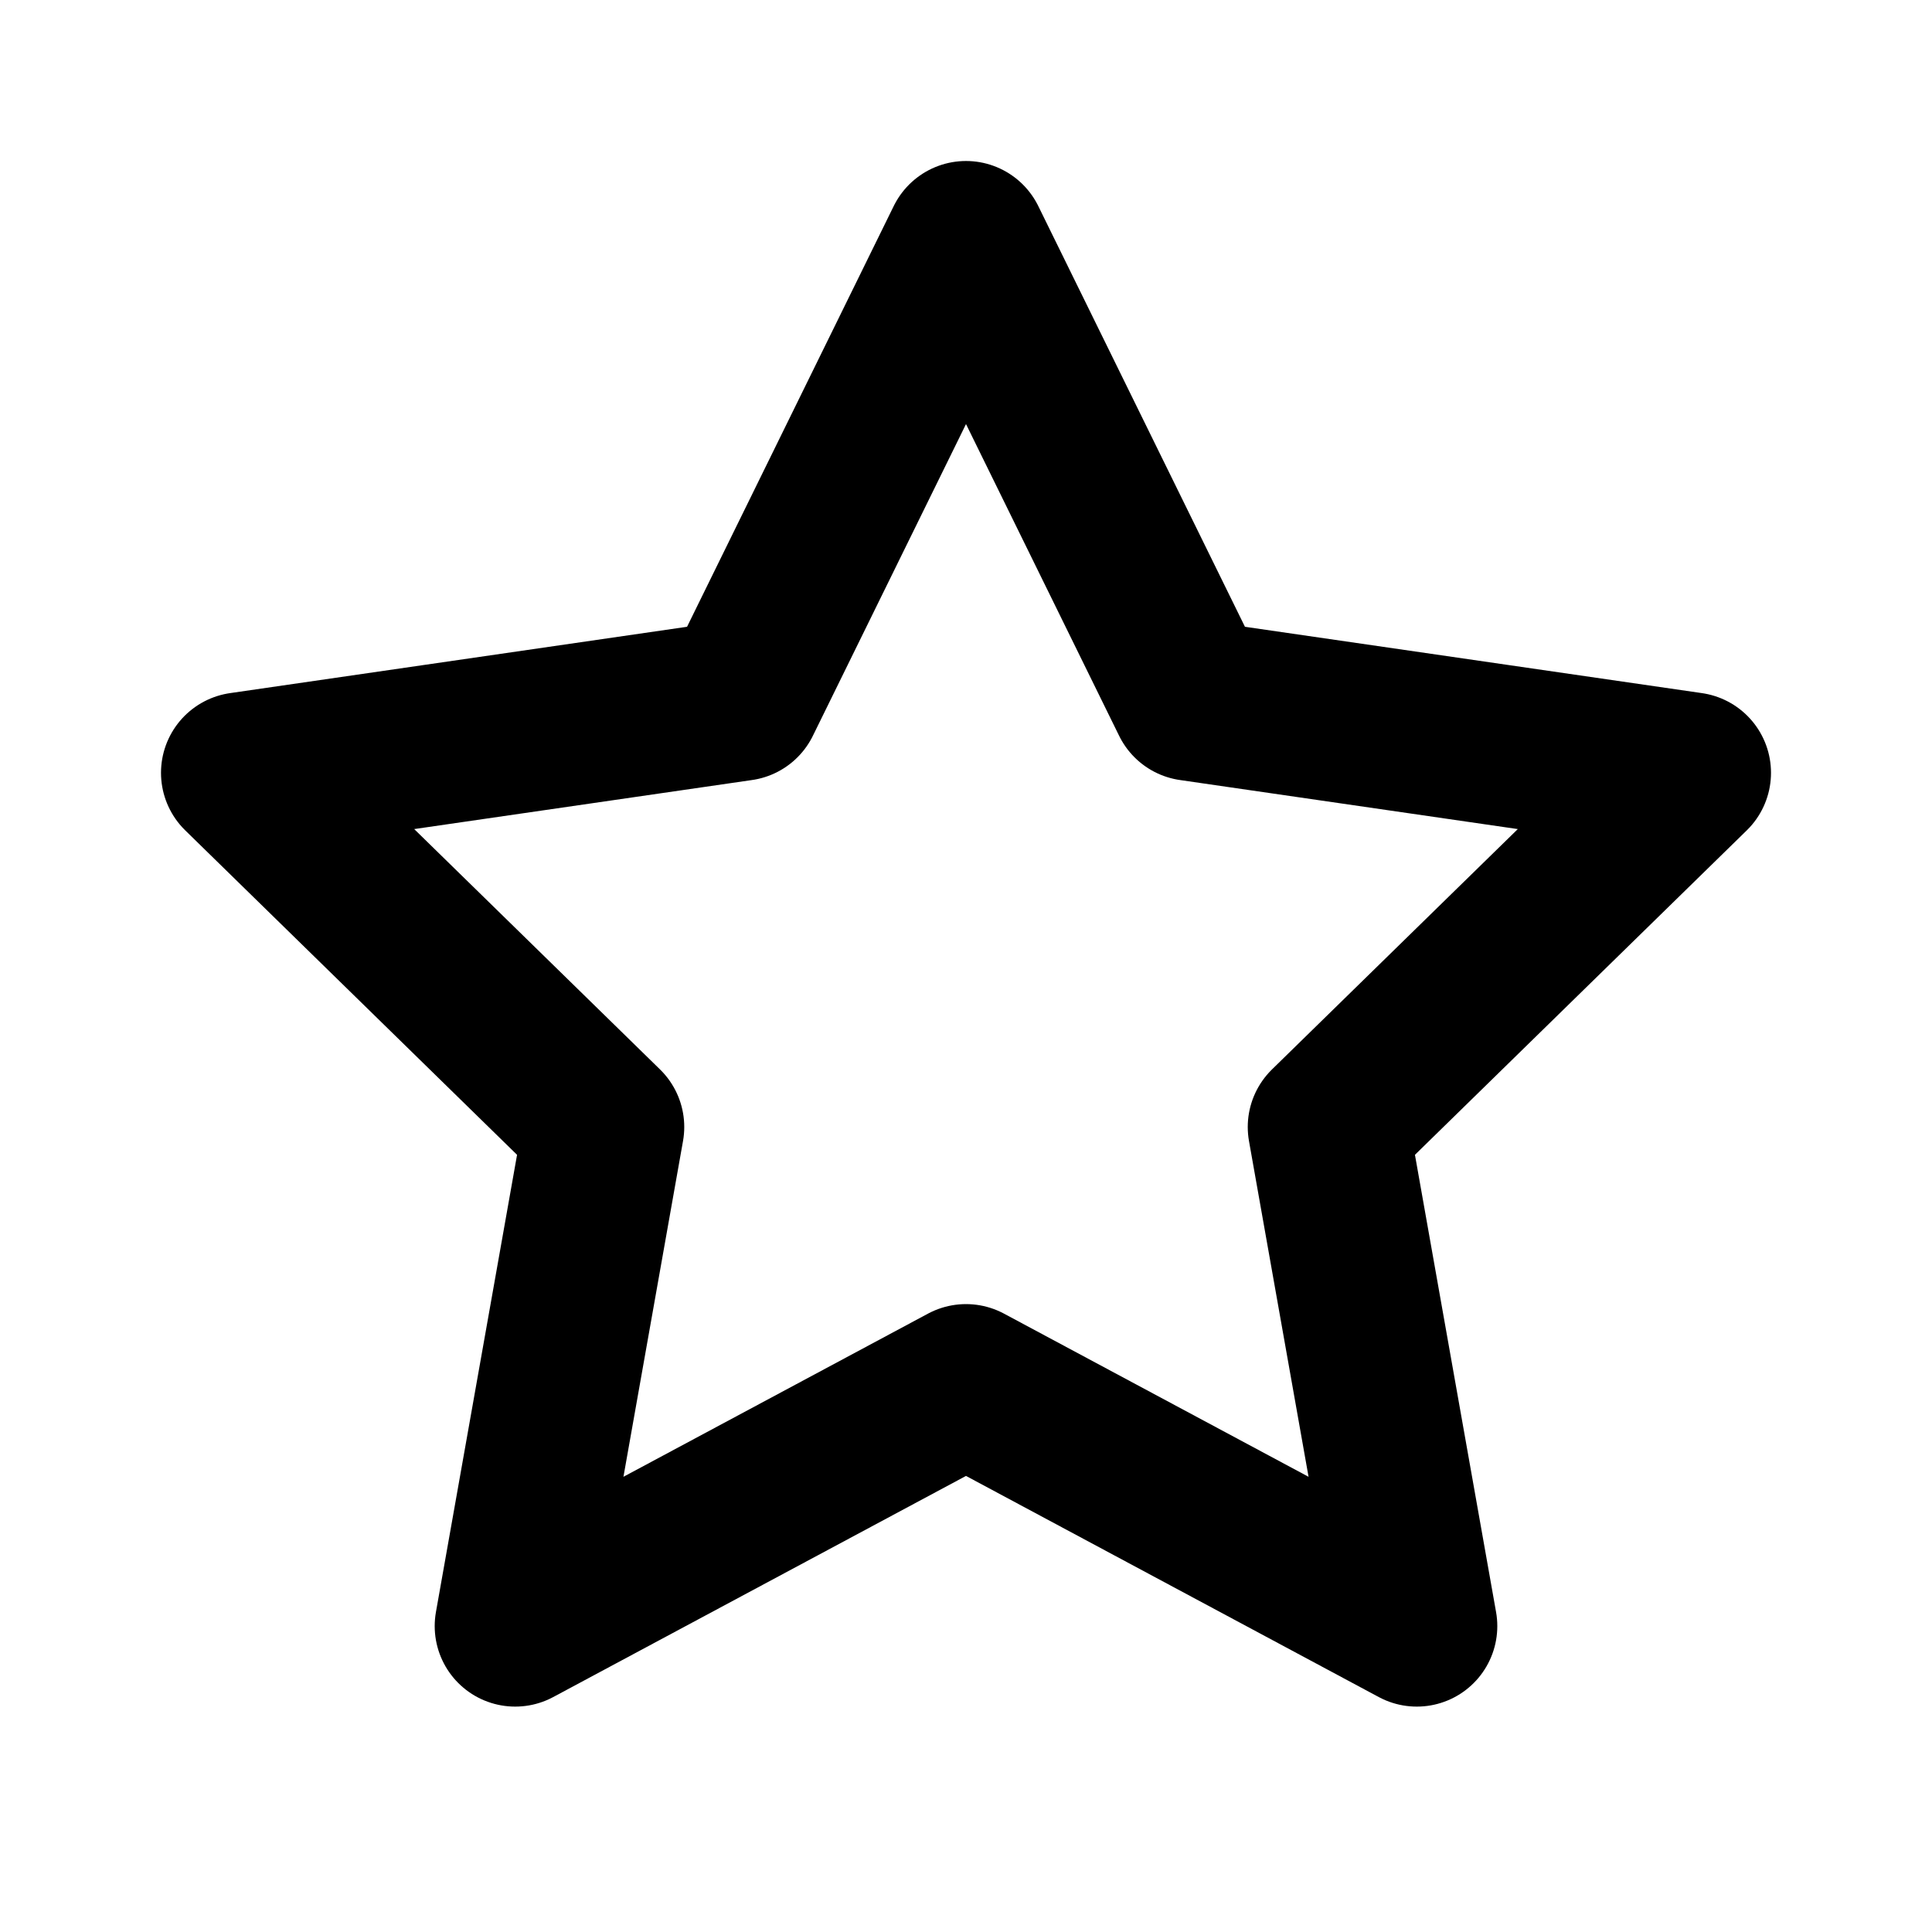
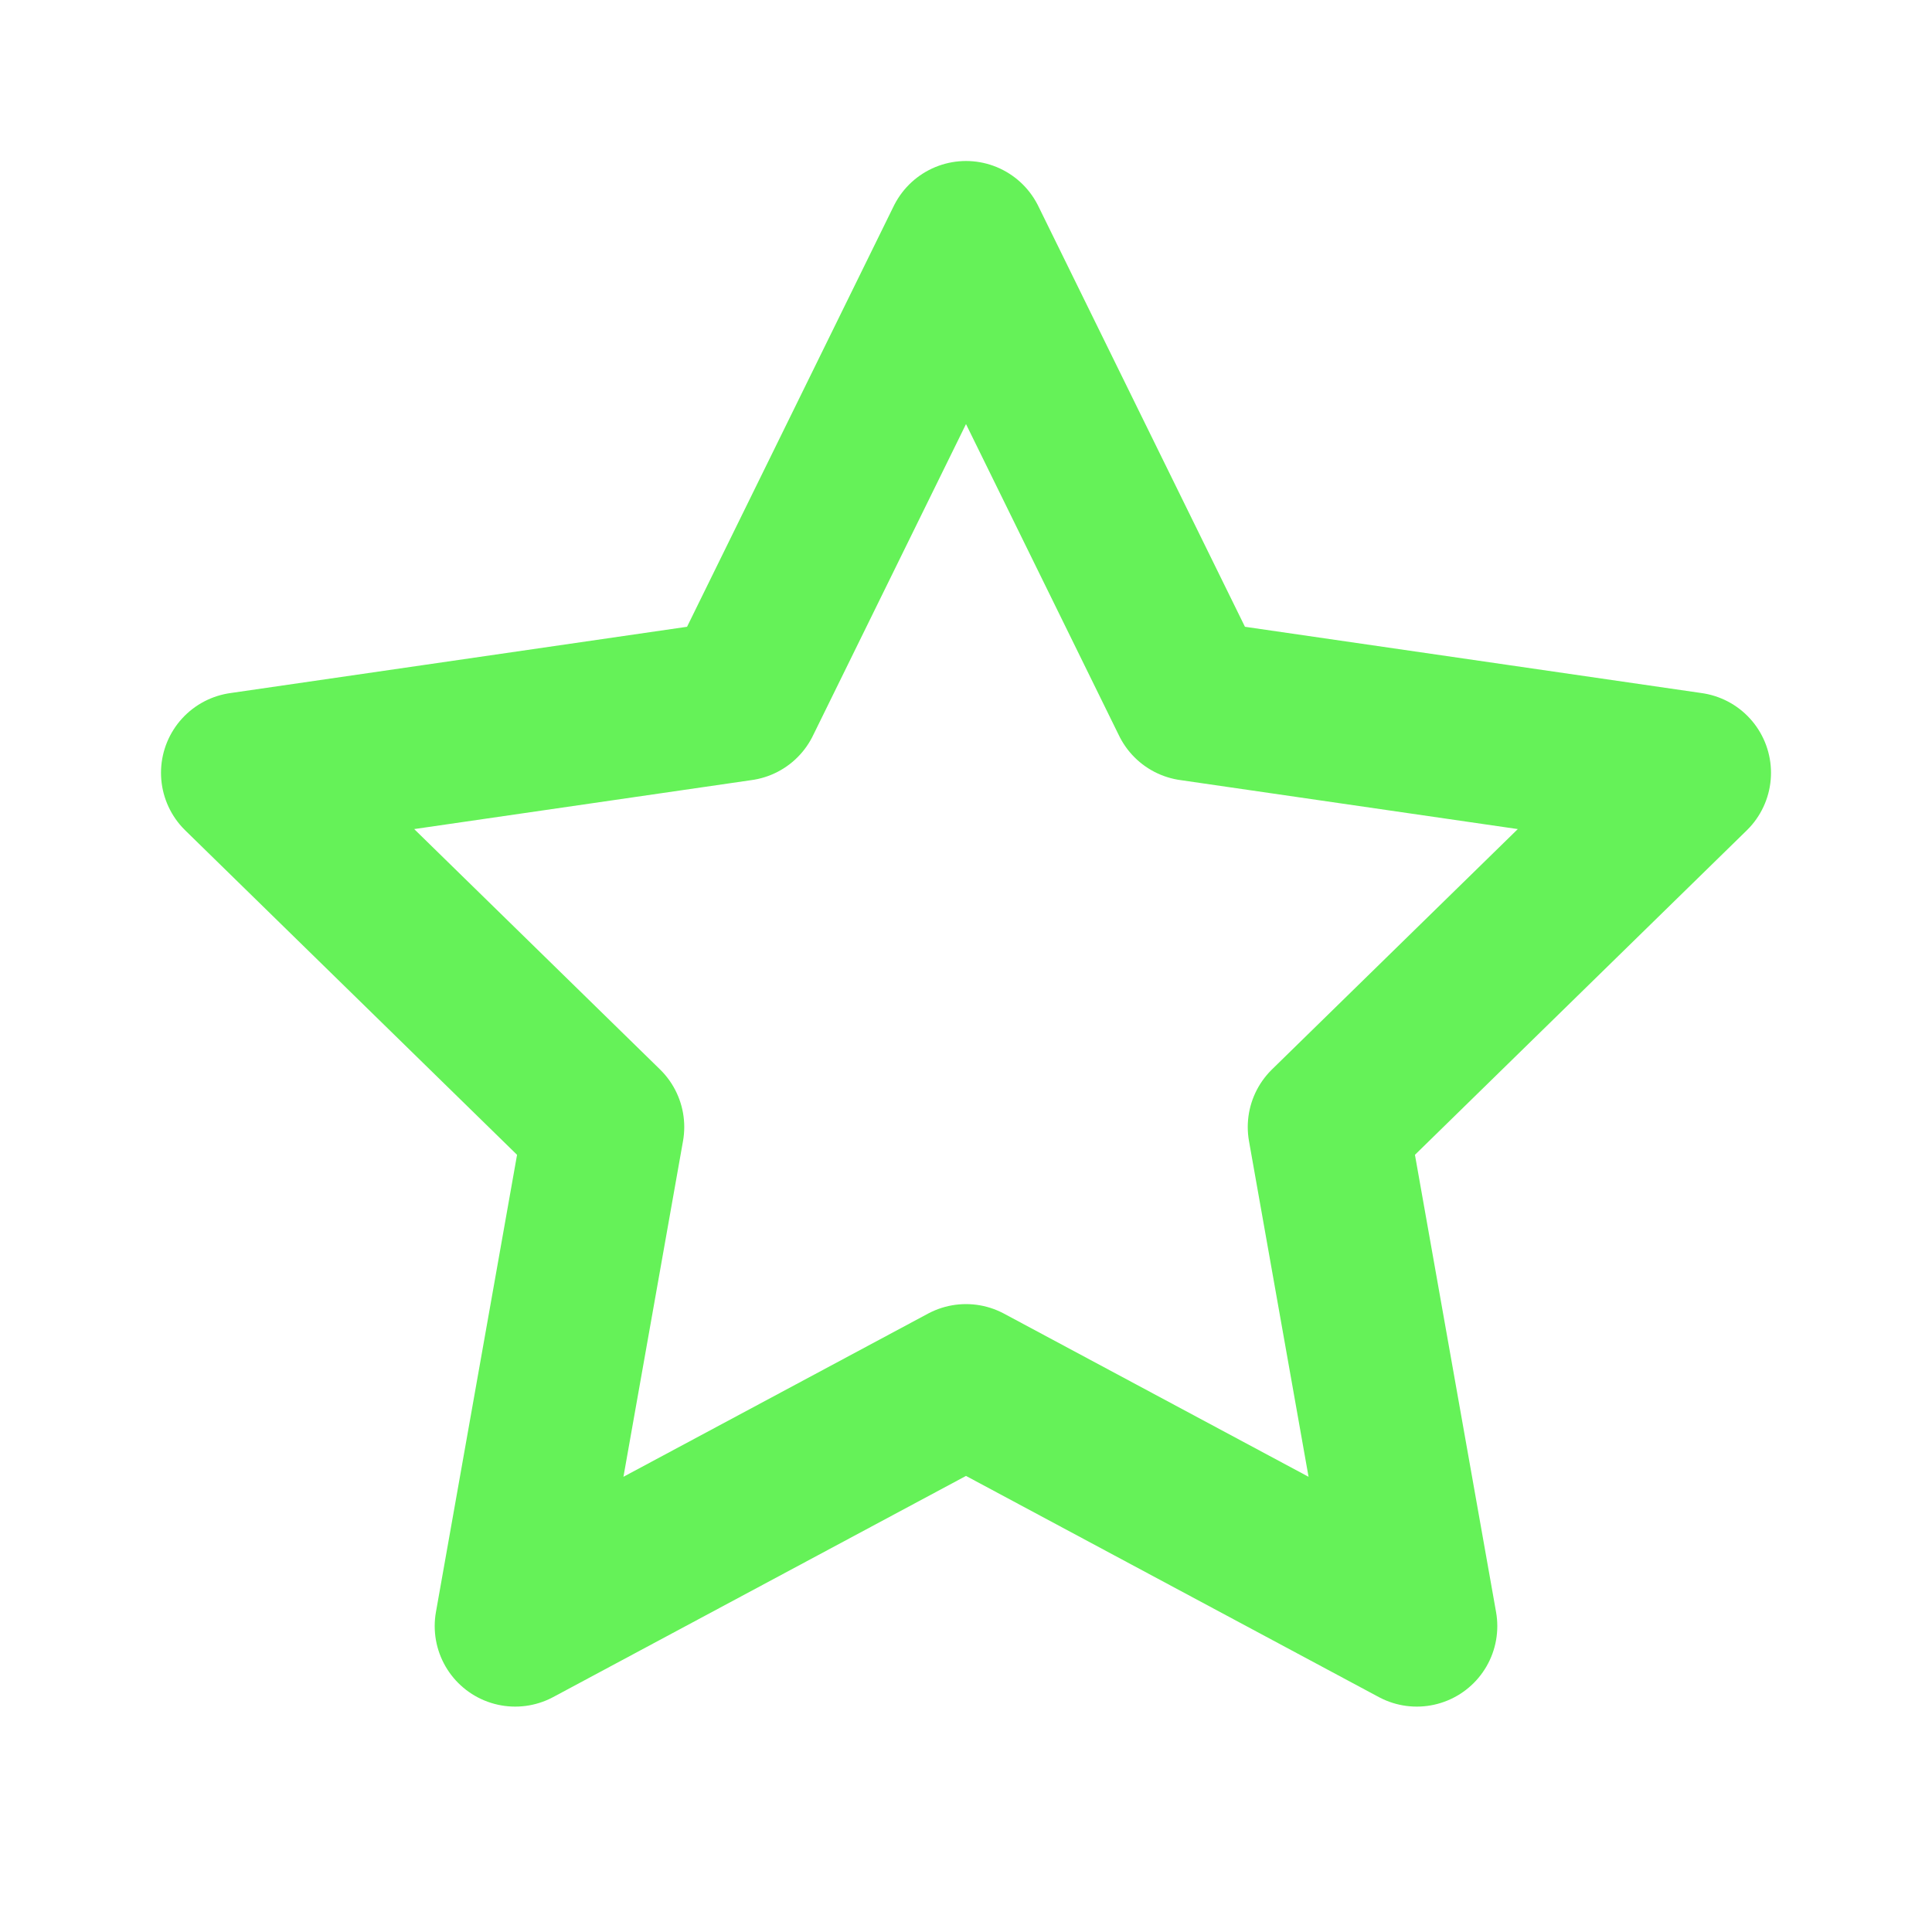
- <svg xmlns="http://www.w3.org/2000/svg" viewBox="0 0 24 24" fill="none" stroke="currentColor" stroke-width="2" stroke-linejoin="round">
+ <svg xmlns="http://www.w3.org/2000/svg" viewBox="0 0 24 24" fill="none" stroke="#65f258" stroke-width="2" stroke-linejoin="round">
  <path d="m12 3 2.8 5.7 6.2.9-4.5 4.4 1.1 6.2-5.6-3-5.6 3 1.1-6.2L3 9.6l6.2-.9z" />
</svg>
